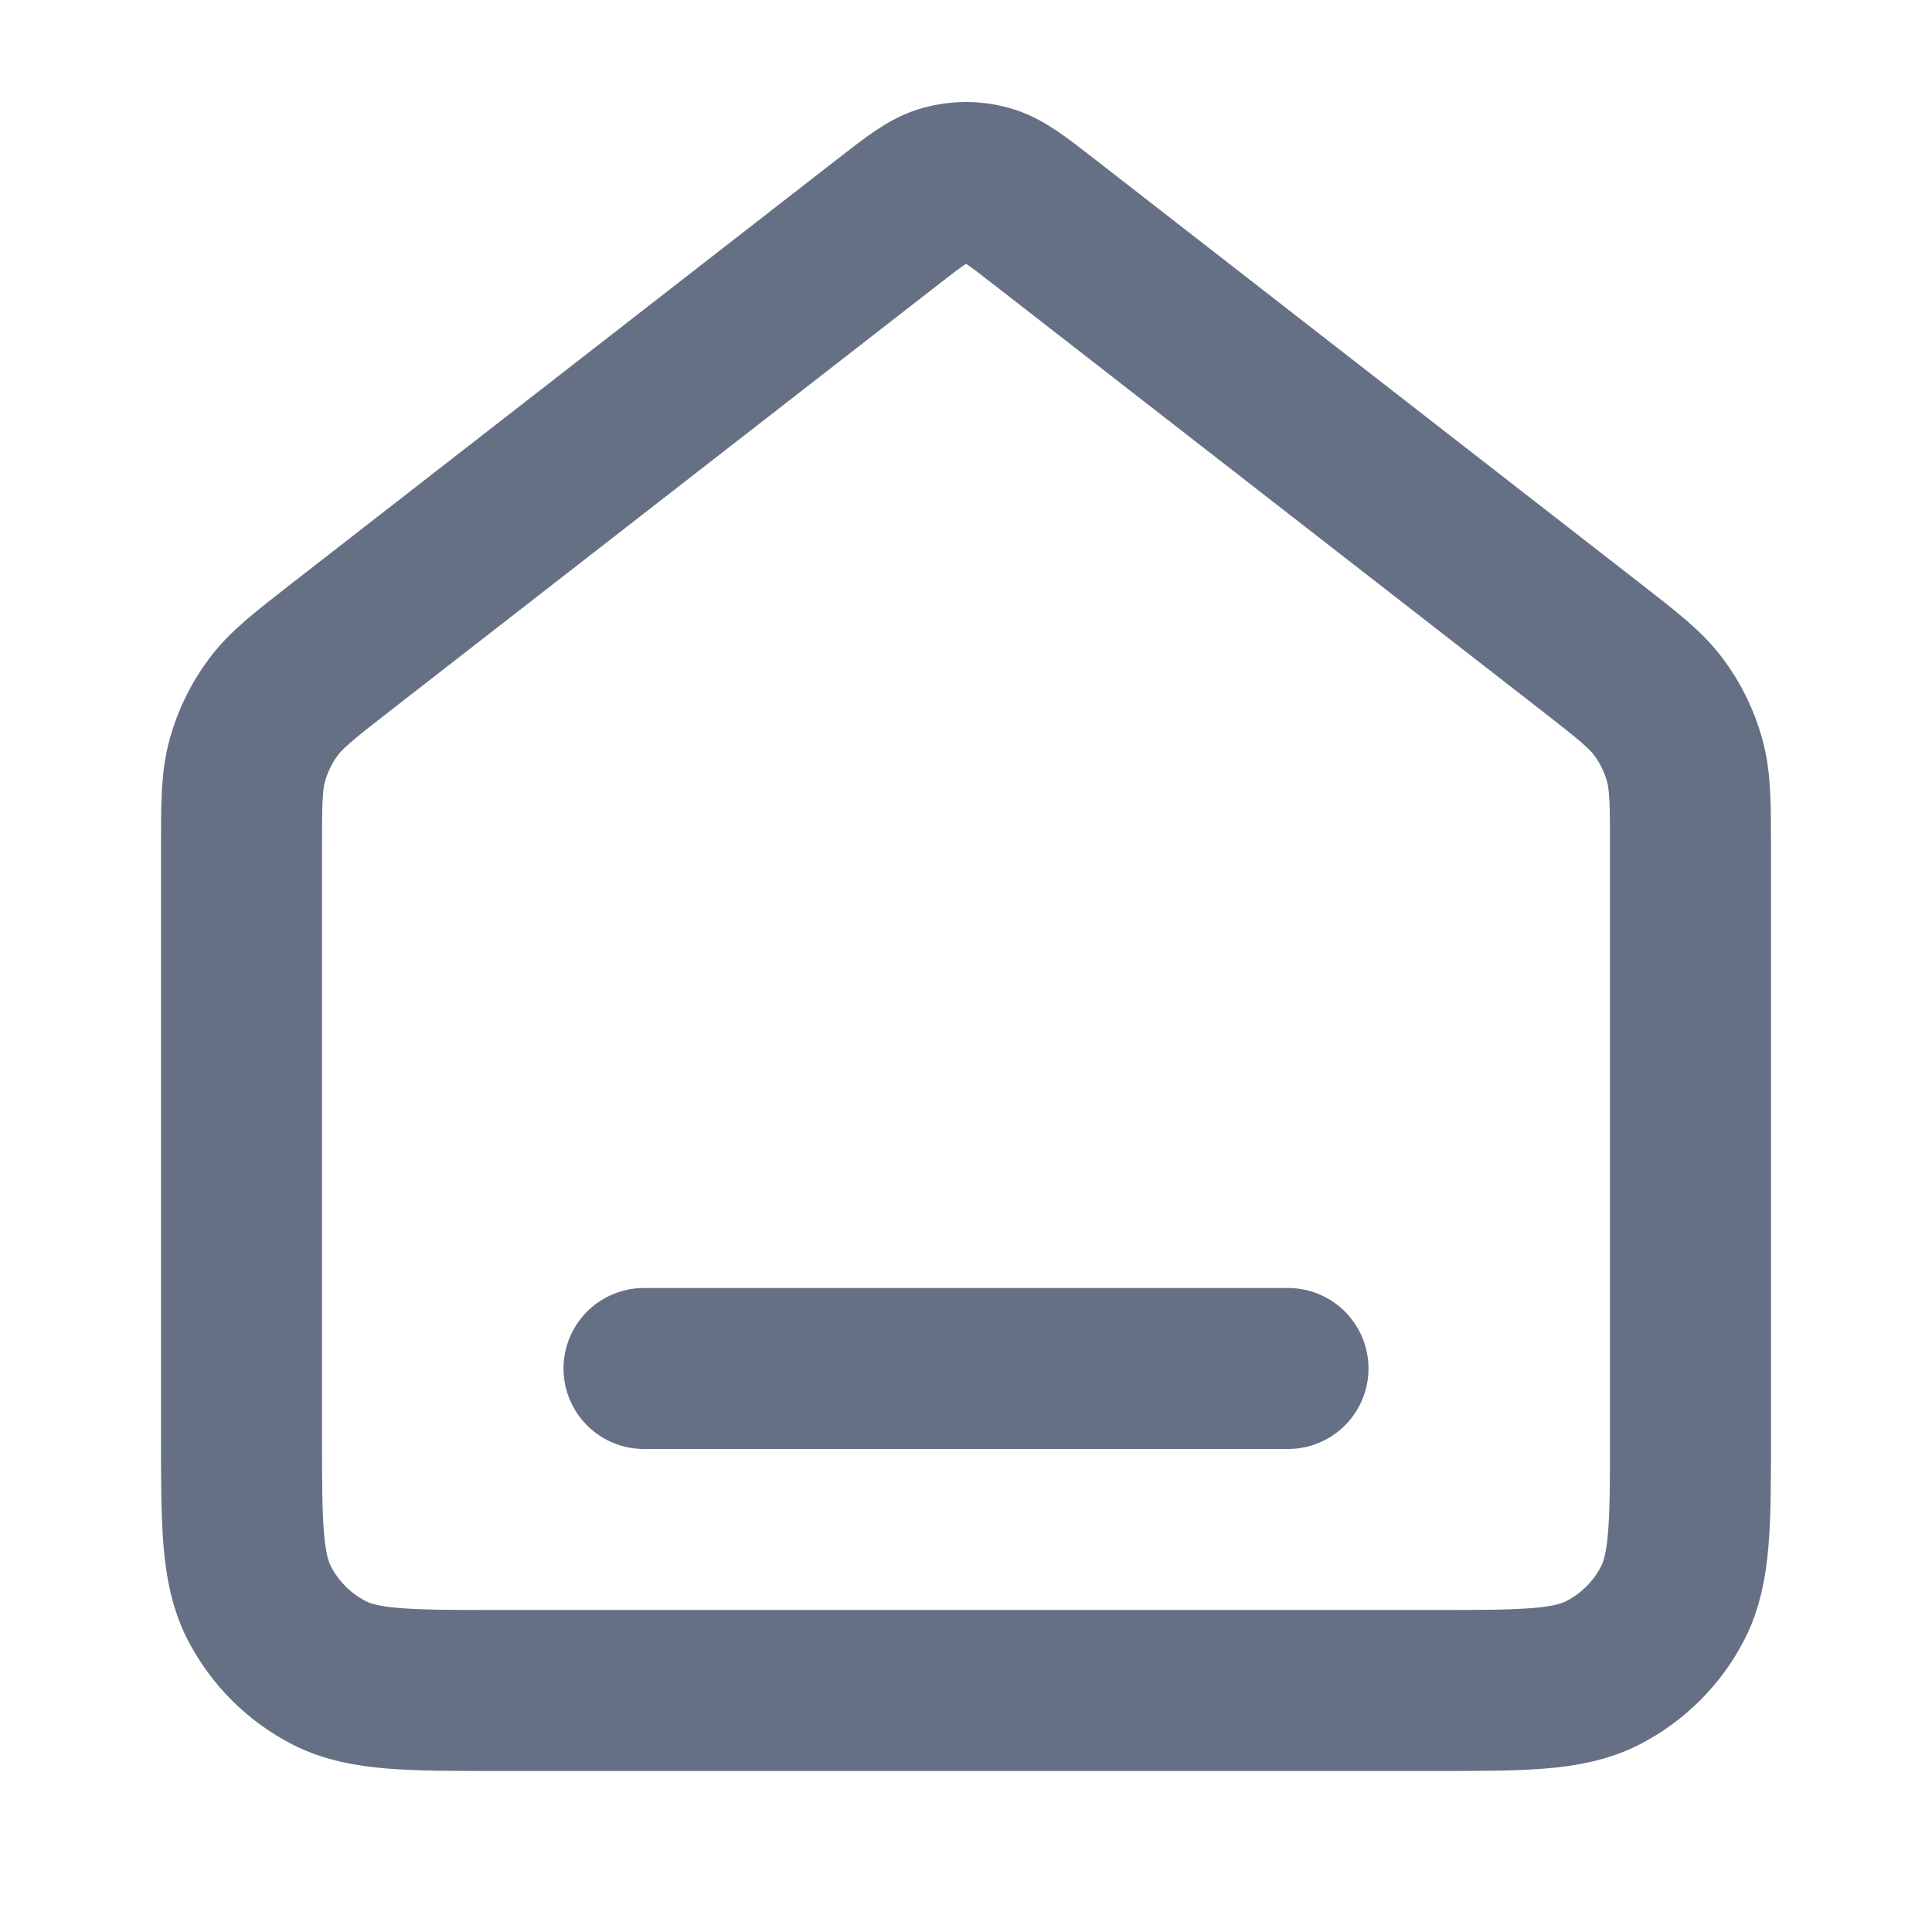
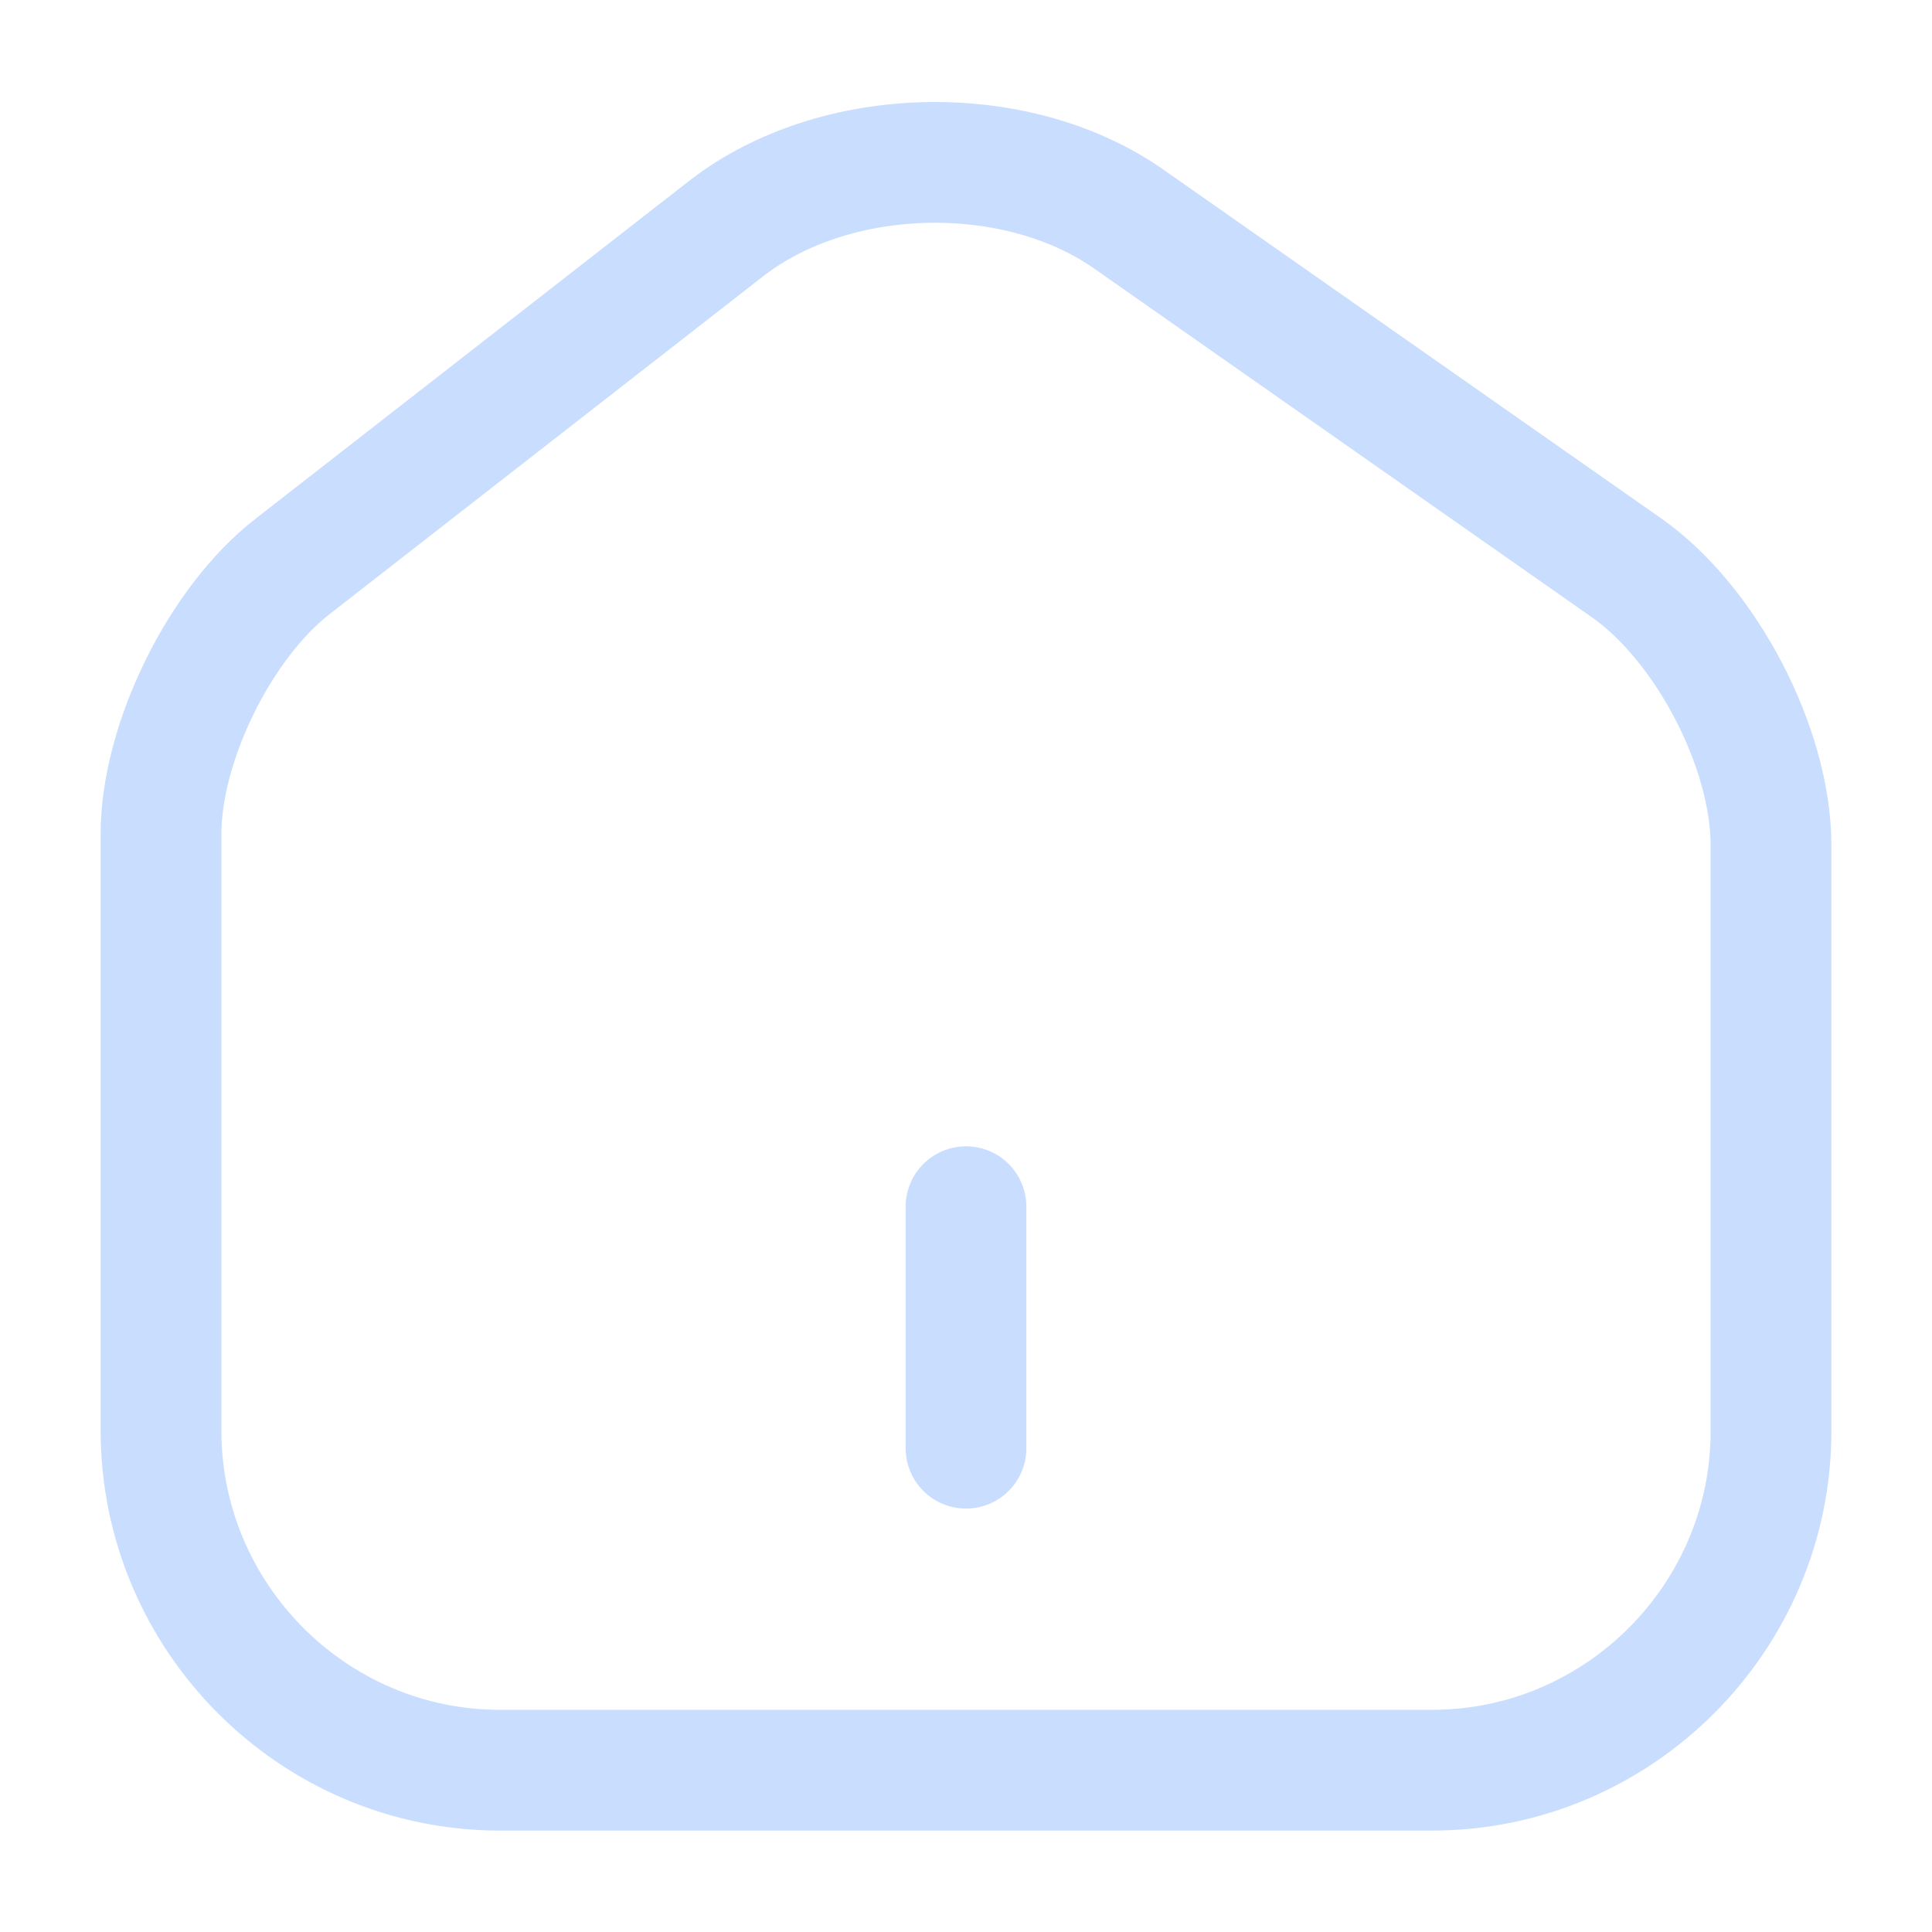
<svg xmlns="http://www.w3.org/2000/svg" width="24" height="24" viewBox="0 0 24 24" fill="none">
-   <path d="M8 17H16M11.018 2.764L4.235 8.039C3.782 8.392 3.555 8.568 3.392 8.789C3.247 8.984 3.14 9.205 3.074 9.439C3 9.704 3 9.991 3 10.565V17.8C3 18.92 3 19.48 3.218 19.908C3.41 20.284 3.716 20.59 4.092 20.782C4.52 21 5.08 21 6.2 21H17.8C18.92 21 19.48 21 19.908 20.782C20.284 20.59 20.59 20.284 20.782 19.908C21 19.48 21 18.92 21 17.8V10.565C21 9.991 21 9.704 20.926 9.439C20.86 9.205 20.753 8.984 20.608 8.789C20.445 8.568 20.218 8.392 19.765 8.039L12.982 2.764C12.631 2.491 12.455 2.354 12.261 2.302C12.09 2.255 11.91 2.255 11.739 2.302C11.545 2.354 11.369 2.491 11.018 2.764Z" stroke="#667085" stroke-width="2" stroke-linecap="round" stroke-linejoin="round" />
+   <path d="M12 17.99V14.99M9.02 2.84L3.63 7.04C2.73 7.74 2 9.23 2 10.36V17.77C2 20.09 3.89 21.99 6.21 21.99H17.79C20.11 21.99 22 20.09 22 17.78V10.5C22 9.29 21.19 7.74 20.2 7.05L14.02 2.72C12.62 1.74 10.37 1.79 9.02 2.84Z" stroke="#C9DDFF" stroke-width="1.5" stroke-linecap="round" stroke-linejoin="round" />
</svg>
